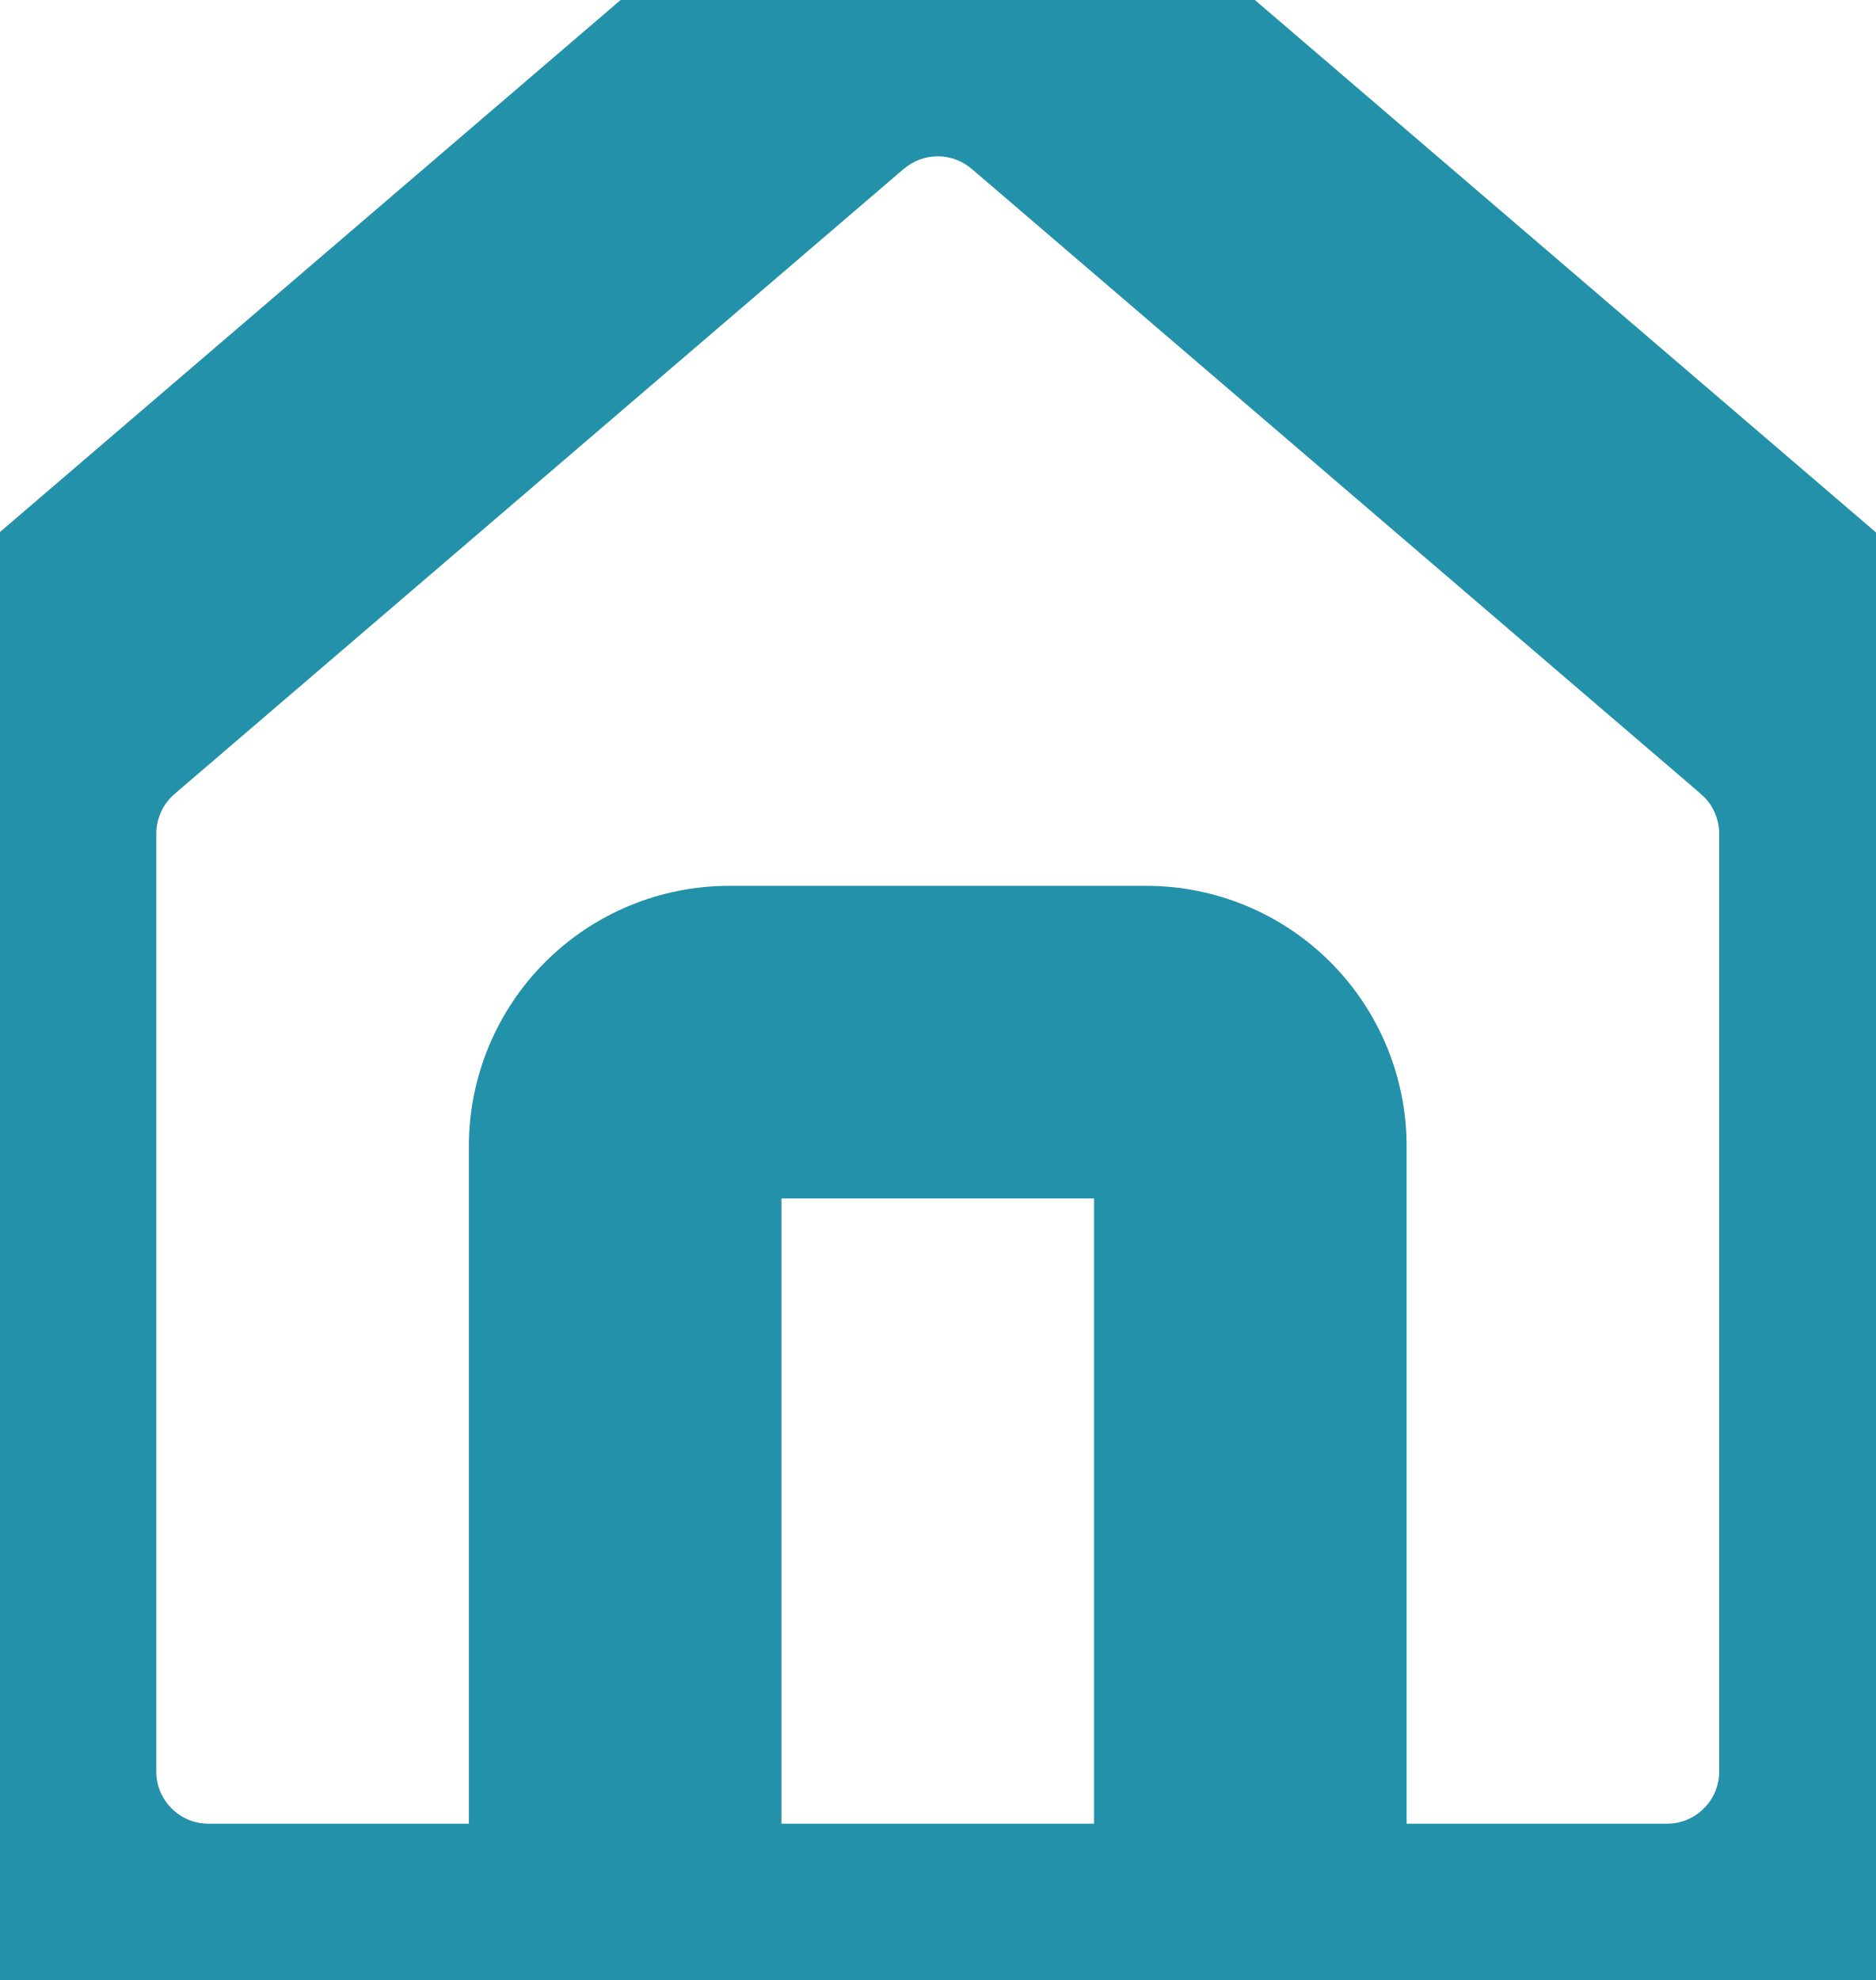
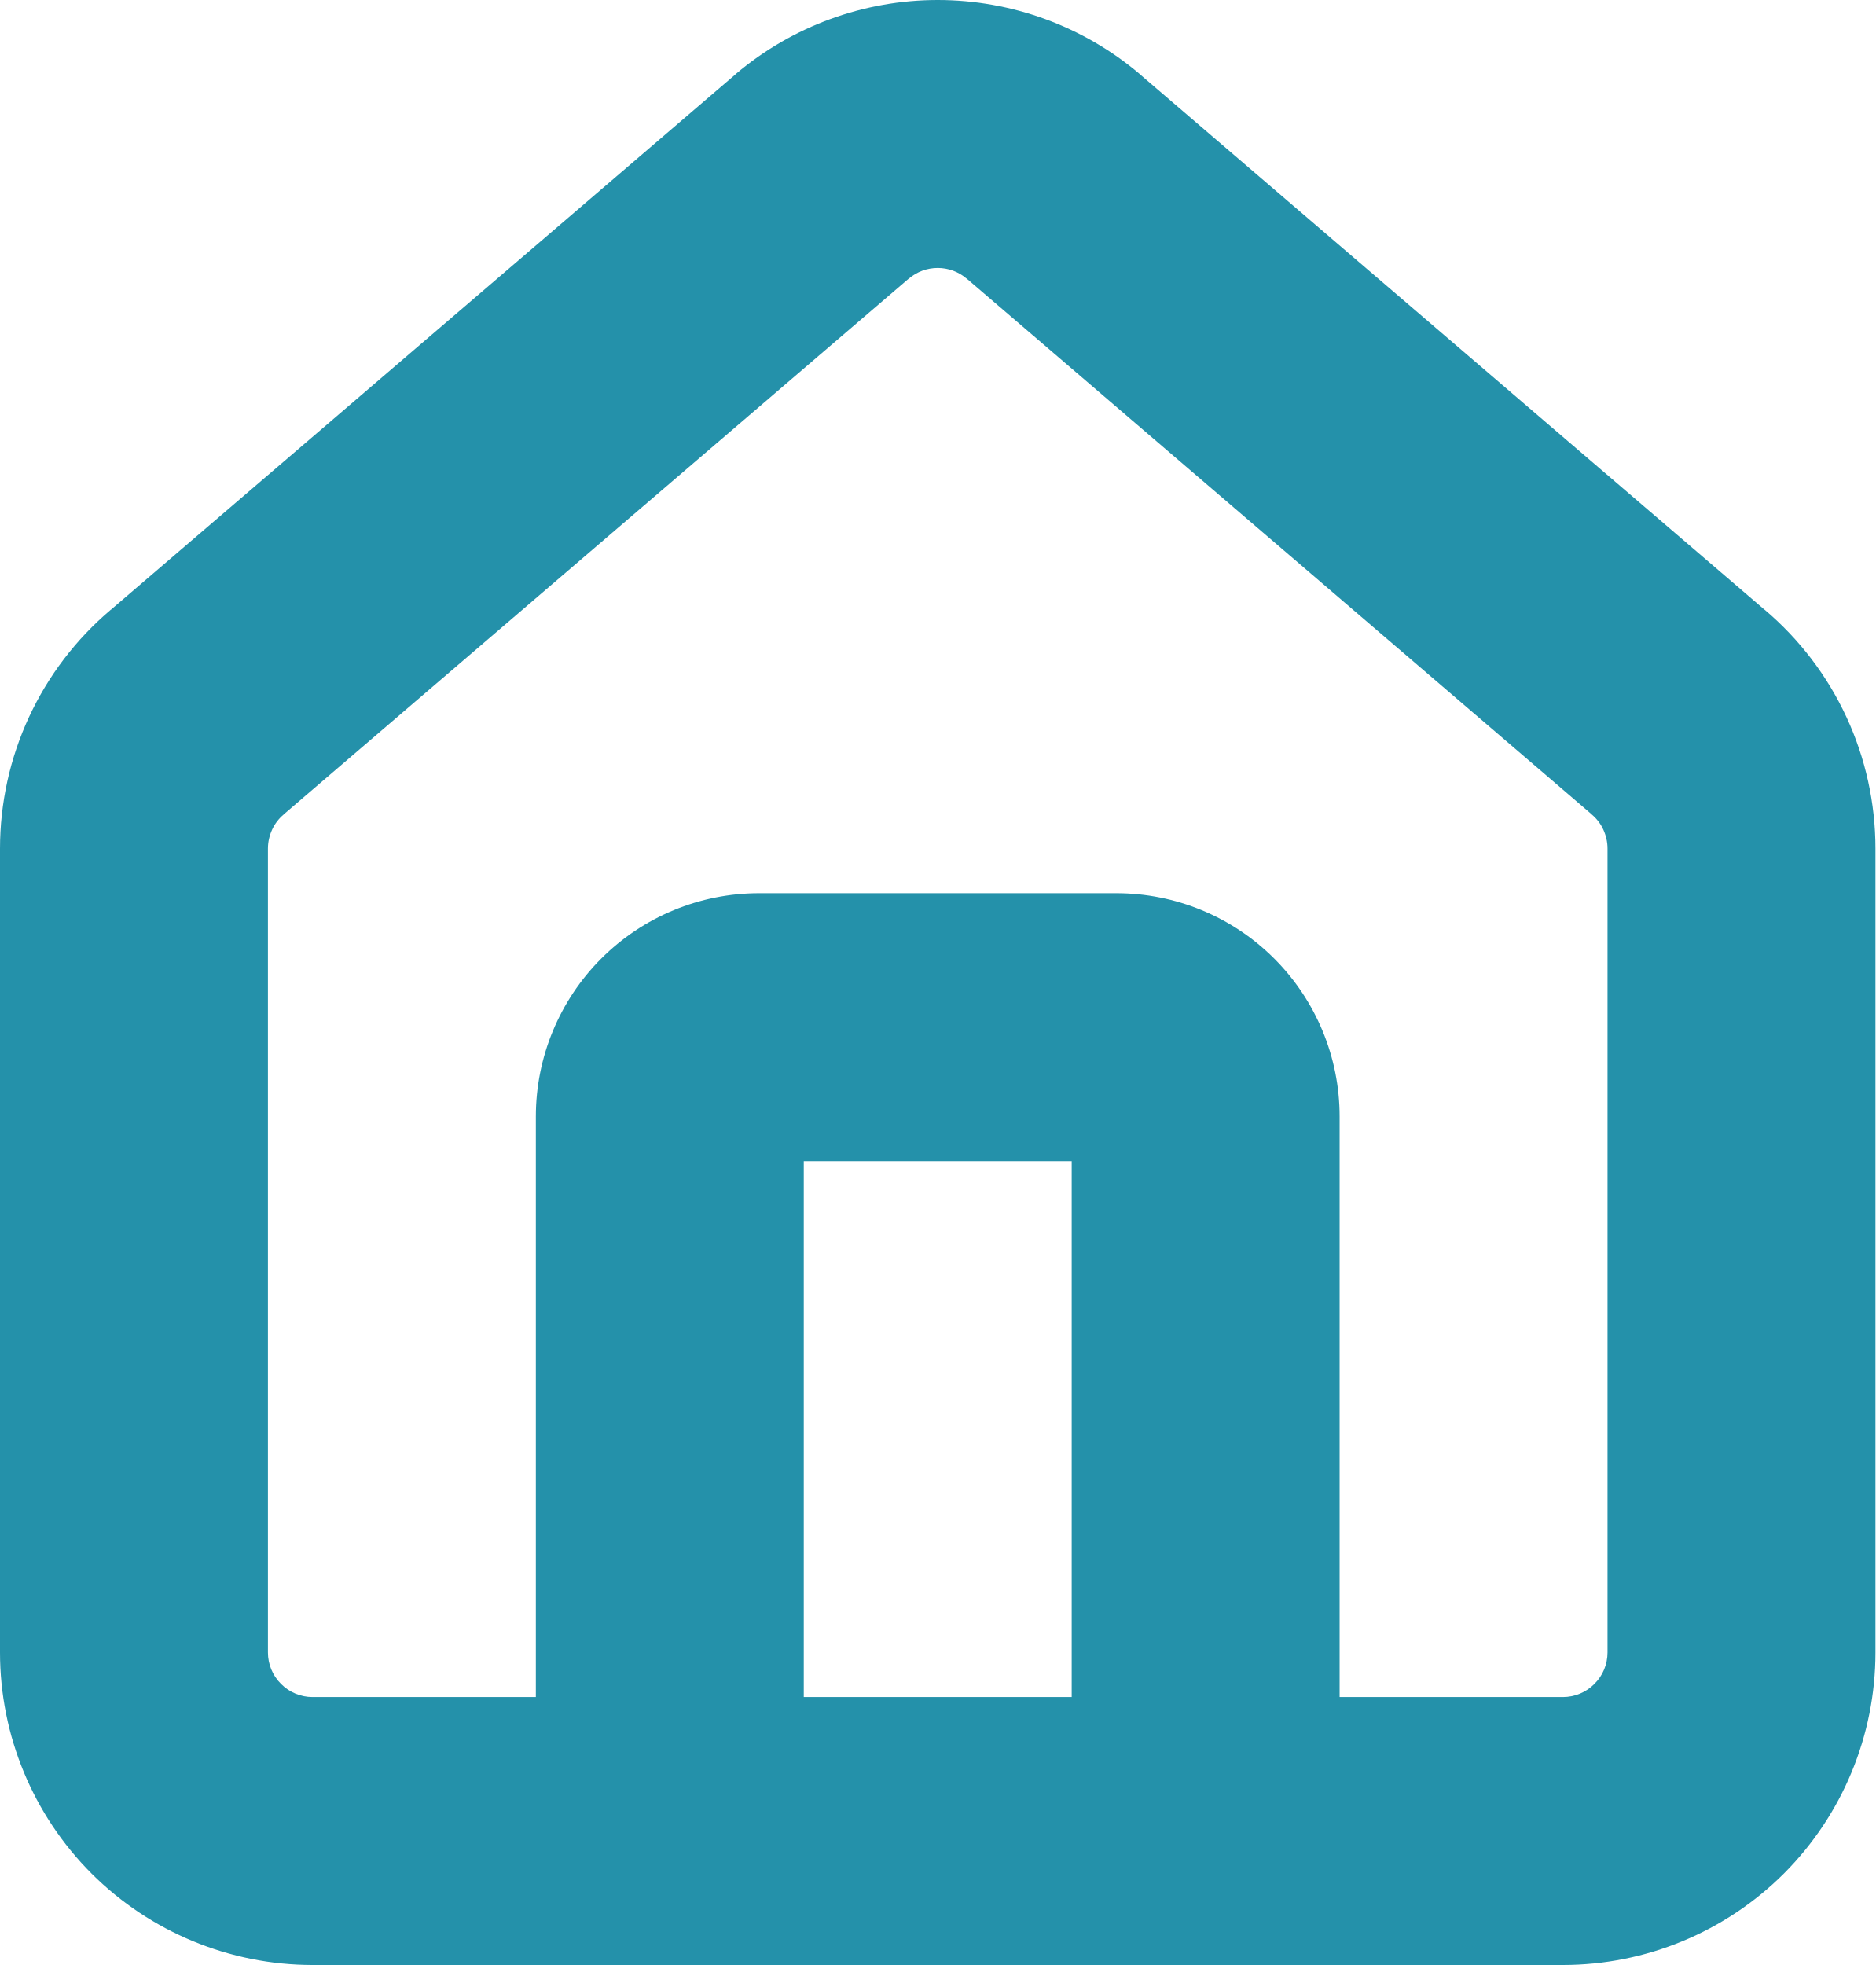
- <svg xmlns="http://www.w3.org/2000/svg" width="12" height="12.667" viewBox="0 0 12 12.667" fill="none">
+ <svg xmlns="http://www.w3.org/2000/svg" width="14" height="14.667" viewBox="-1 -1 14 14.667" fill="none">
  <path fill="#2491AA" d="M7 12.667C7 13.219 7.448 13.667 8 13.667C8.552 13.667 9 13.219 9 12.667L8 12.667L7 12.667ZM3 12.667C3 13.219 3.448 13.667 4 13.667C4.552 13.667 5 13.219 5 12.667L4 12.667L3 12.667ZM0 5.334L1 5.334L1 5.333L0 5.334ZM0.473 4.315L1.118 5.079L1.123 5.074L0.473 4.315ZM5.139 0.315L4.494 -0.449L4.489 -0.444L5.139 0.315ZM6 0L6 -1L6 0ZM6.861 0.315L7.511 -0.444L7.506 -0.449L6.861 0.315ZM11.527 4.315L10.877 5.074L10.882 5.079L11.527 4.315ZM12 5.334L11 5.333L11 5.334L12 5.334ZM0 11.334L-1 11.334L0 11.334ZM8 12.667L9 12.667L9 7.333L8 7.333L7 7.333L7 12.667L8 12.667ZM8 7.333L9 7.333C9 6.891 8.824 6.467 8.512 6.155L7.805 6.862L7.098 7.569C7.035 7.506 7 7.422 7 7.333L8 7.333ZM7.805 6.862L8.512 6.155C8.199 5.842 7.775 5.667 7.333 5.667L7.333 6.667L7.333 7.667C7.245 7.667 7.16 7.631 7.098 7.569L7.805 6.862ZM7.333 6.667L7.333 5.667L4.667 5.667L4.667 6.667L4.667 7.667L7.333 7.667L7.333 6.667ZM4.667 6.667L4.667 5.667C4.225 5.667 3.801 5.842 3.488 6.155L4.195 6.862L4.902 7.569C4.84 7.631 4.755 7.667 4.667 7.667L4.667 6.667ZM4.195 6.862L3.488 6.155C3.176 6.467 3 6.891 3 7.333L4 7.333L5 7.333C5 7.422 4.965 7.506 4.902 7.569L4.195 6.862ZM4 7.333L3 7.333L3 12.667L4 12.667L5 12.667L5 7.333L4 7.333ZM0 5.334L1 5.333C1 5.285 1.011 5.237 1.031 5.193L0.124 4.772L-0.783 4.351C-0.926 4.659 -1 4.995 -1 5.334L0 5.334ZM0.124 4.772L1.031 5.193C1.051 5.149 1.081 5.11 1.118 5.079L0.473 4.315L-0.173 3.551C-0.432 3.77 -0.64 4.043 -0.783 4.351L0.124 4.772ZM0.473 4.315L1.123 5.074L5.79 1.074L5.139 0.315L4.489 -0.444L-0.178 3.556L0.473 4.315ZM5.139 0.315L5.785 1.079C5.845 1.028 5.921 1 6 1L6 0L6 -1C5.449 -1 4.915 -0.805 4.494 -0.449L5.139 0.315ZM6 0L6 1C6.079 1 6.155 1.028 6.215 1.079L6.861 0.315L7.506 -0.449C7.085 -0.805 6.551 -1 6 -1L6 0ZM6.861 0.315L6.21 1.074L10.877 5.074L11.527 4.315L12.178 3.556L7.511 -0.444L6.861 0.315ZM11.527 4.315L10.882 5.079C10.919 5.11 10.949 5.149 10.969 5.193L11.876 4.772L12.783 4.351C12.64 4.043 12.432 3.77 12.173 3.551L11.527 4.315ZM11.876 4.772L10.969 5.193C10.989 5.237 11 5.285 11 5.333L12 5.334L13 5.334C13 4.995 12.926 4.659 12.783 4.351L11.876 4.772ZM12 5.334L11 5.334L11 11.334L12 11.334L13 11.334L13 5.334L12 5.334ZM12 11.334L11 11.334C11 11.422 10.965 11.507 10.902 11.569L11.61 12.277L12.317 12.984C12.754 12.546 13 11.953 13 11.334L12 11.334ZM11.61 12.277L10.902 11.569C10.84 11.632 10.755 11.667 10.667 11.667L10.667 12.667L10.667 13.667C11.286 13.667 11.879 13.421 12.317 12.984L11.61 12.277ZM10.667 12.667L10.667 11.667L1.333 11.667L1.333 12.667L1.333 13.667L10.667 13.667L10.667 12.667ZM1.333 12.667L1.333 11.667C1.245 11.667 1.16 11.632 1.098 11.569L0.391 12.277L-0.317 12.984C0.121 13.421 0.715 13.667 1.333 13.667L1.333 12.667ZM0.391 12.277L1.098 11.569C1.035 11.507 1 11.422 1 11.334L0 11.334L-1 11.334C-1 11.953 -0.754 12.546 -0.317 12.984L0.391 12.277ZM0 11.334L1 11.334L1 5.334L0 5.334L-1 5.334L-1 11.334L0 11.334Z" />
</svg>
